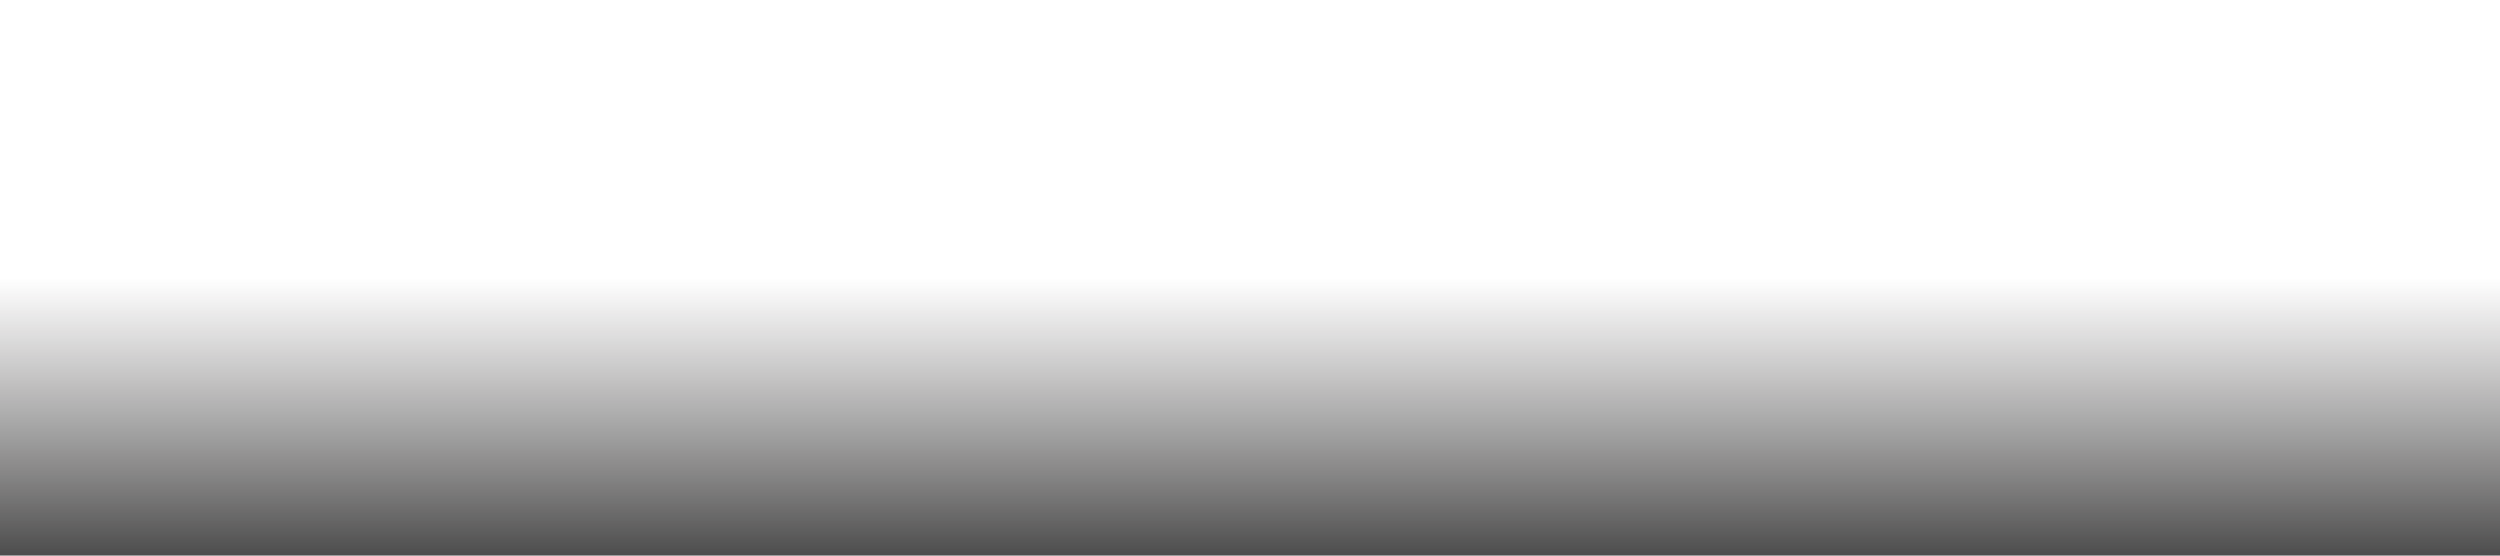
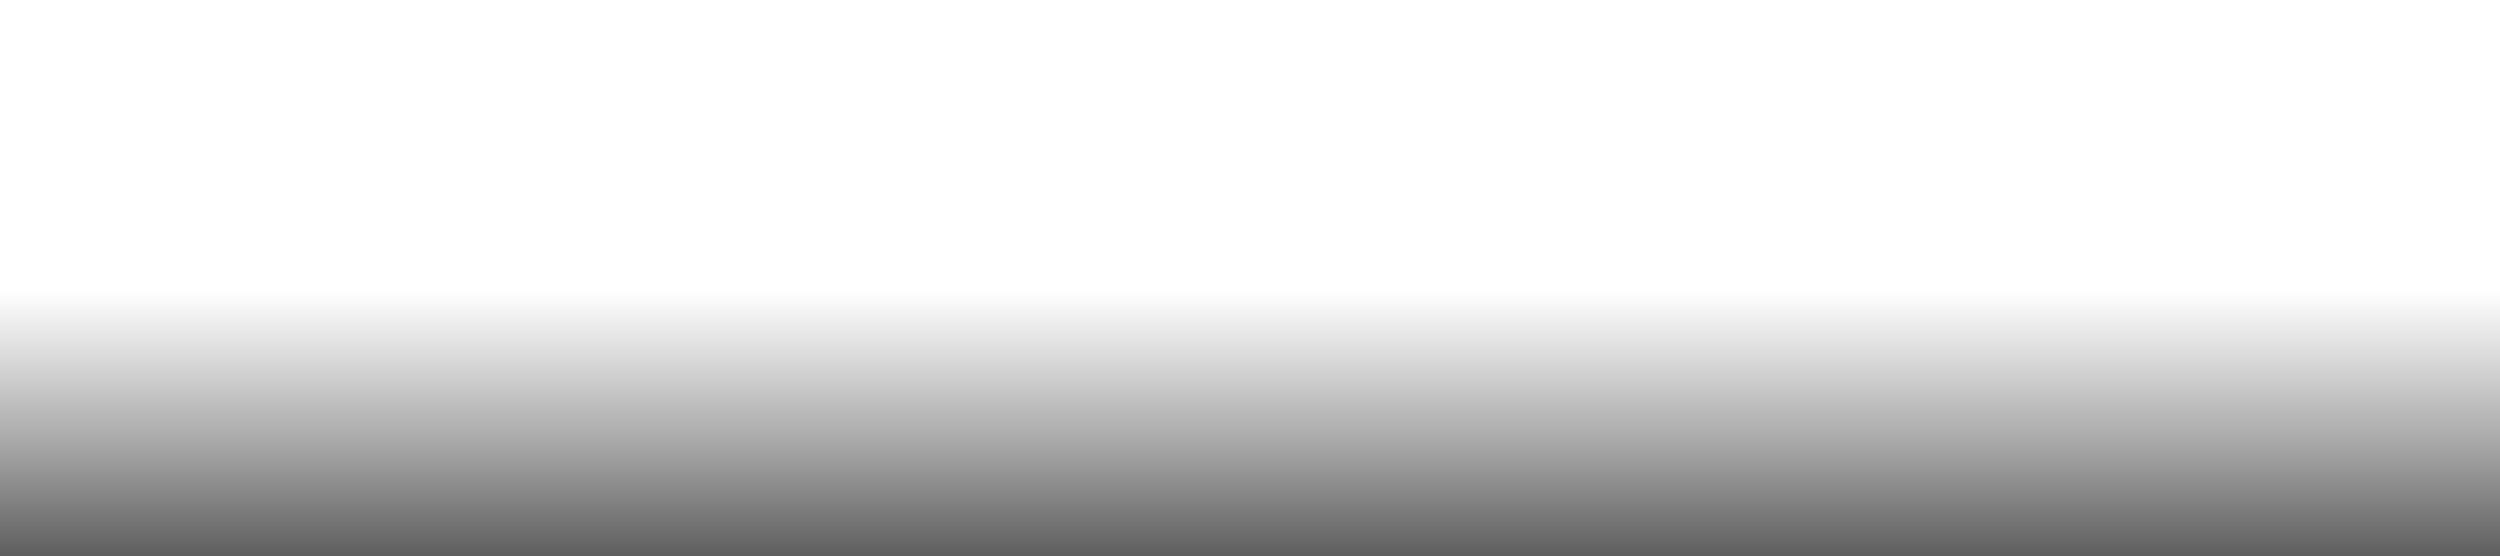
<svg xmlns="http://www.w3.org/2000/svg" version="1.0" id="Layer_1" x="0px" y="0px" viewBox="0 0 1080 240" enable-background="new 0 0 1080 240" xml:space="preserve">
-   <linearGradient id="SVGID_1_" gradientUnits="userSpaceOnUse" x1="540" y1="240" x2="540" y2="-1.818989e-12" gradientTransform="matrix(-1 0 0 -1 1080 240)">
+   <linearGradient id="SVGID_1_" gradientUnits="userSpaceOnUse" x1="540" y1="240" x2="540" y2="-11" gradientTransform="matrix(-1 0 0 -1 1080 240)">
    <stop offset="0" style="stop-color:#000000;stop-opacity:0" />
    <stop offset="0.5" style="stop-color:#221E1F;stop-opacity:0" />
    <stop offset="0.804" style="stop-color:#0F0D0D;stop-opacity:0.426" />
    <stop offset="1" style="stop-color:#000000;stop-opacity:0.7" />
  </linearGradient>
-   <polygon fill="url(#SVGID_1_)" points="0,0 1080,0 1080,240 0,240 " />
+   <polygon fill="url(#SVGID_1_)" points="0,0 1080,0 1080,251 0,251 " />
</svg>
